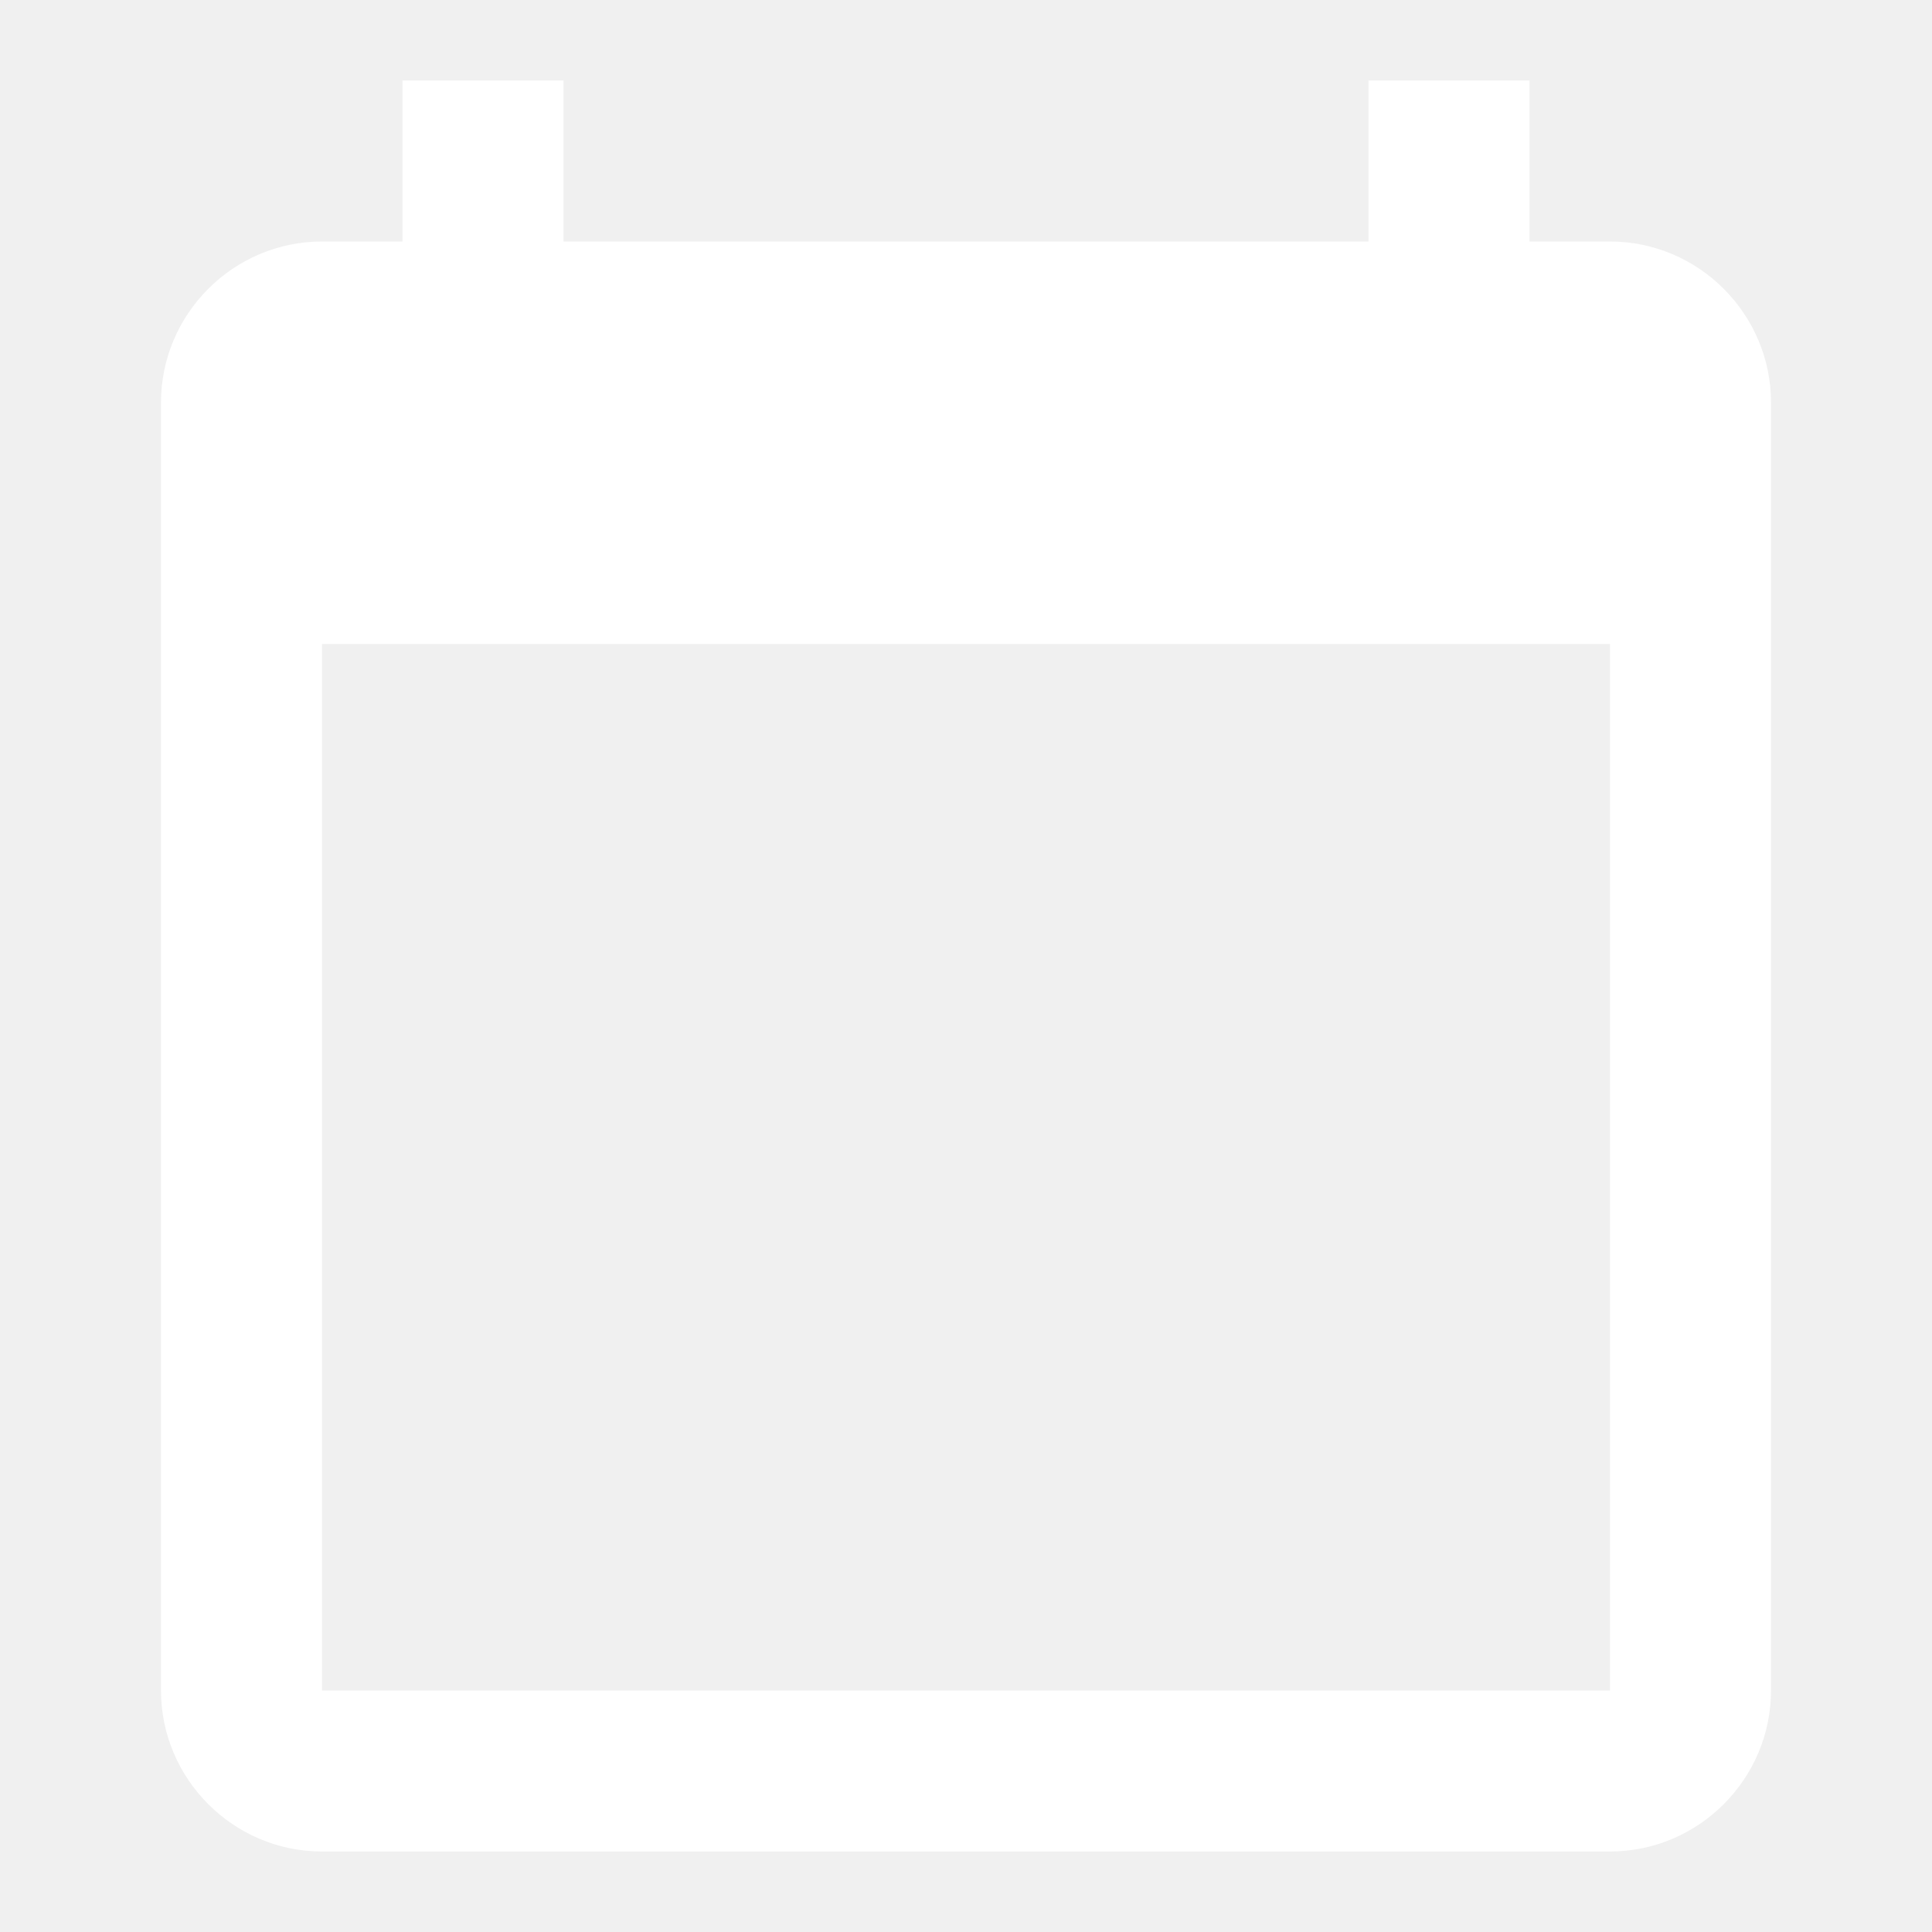
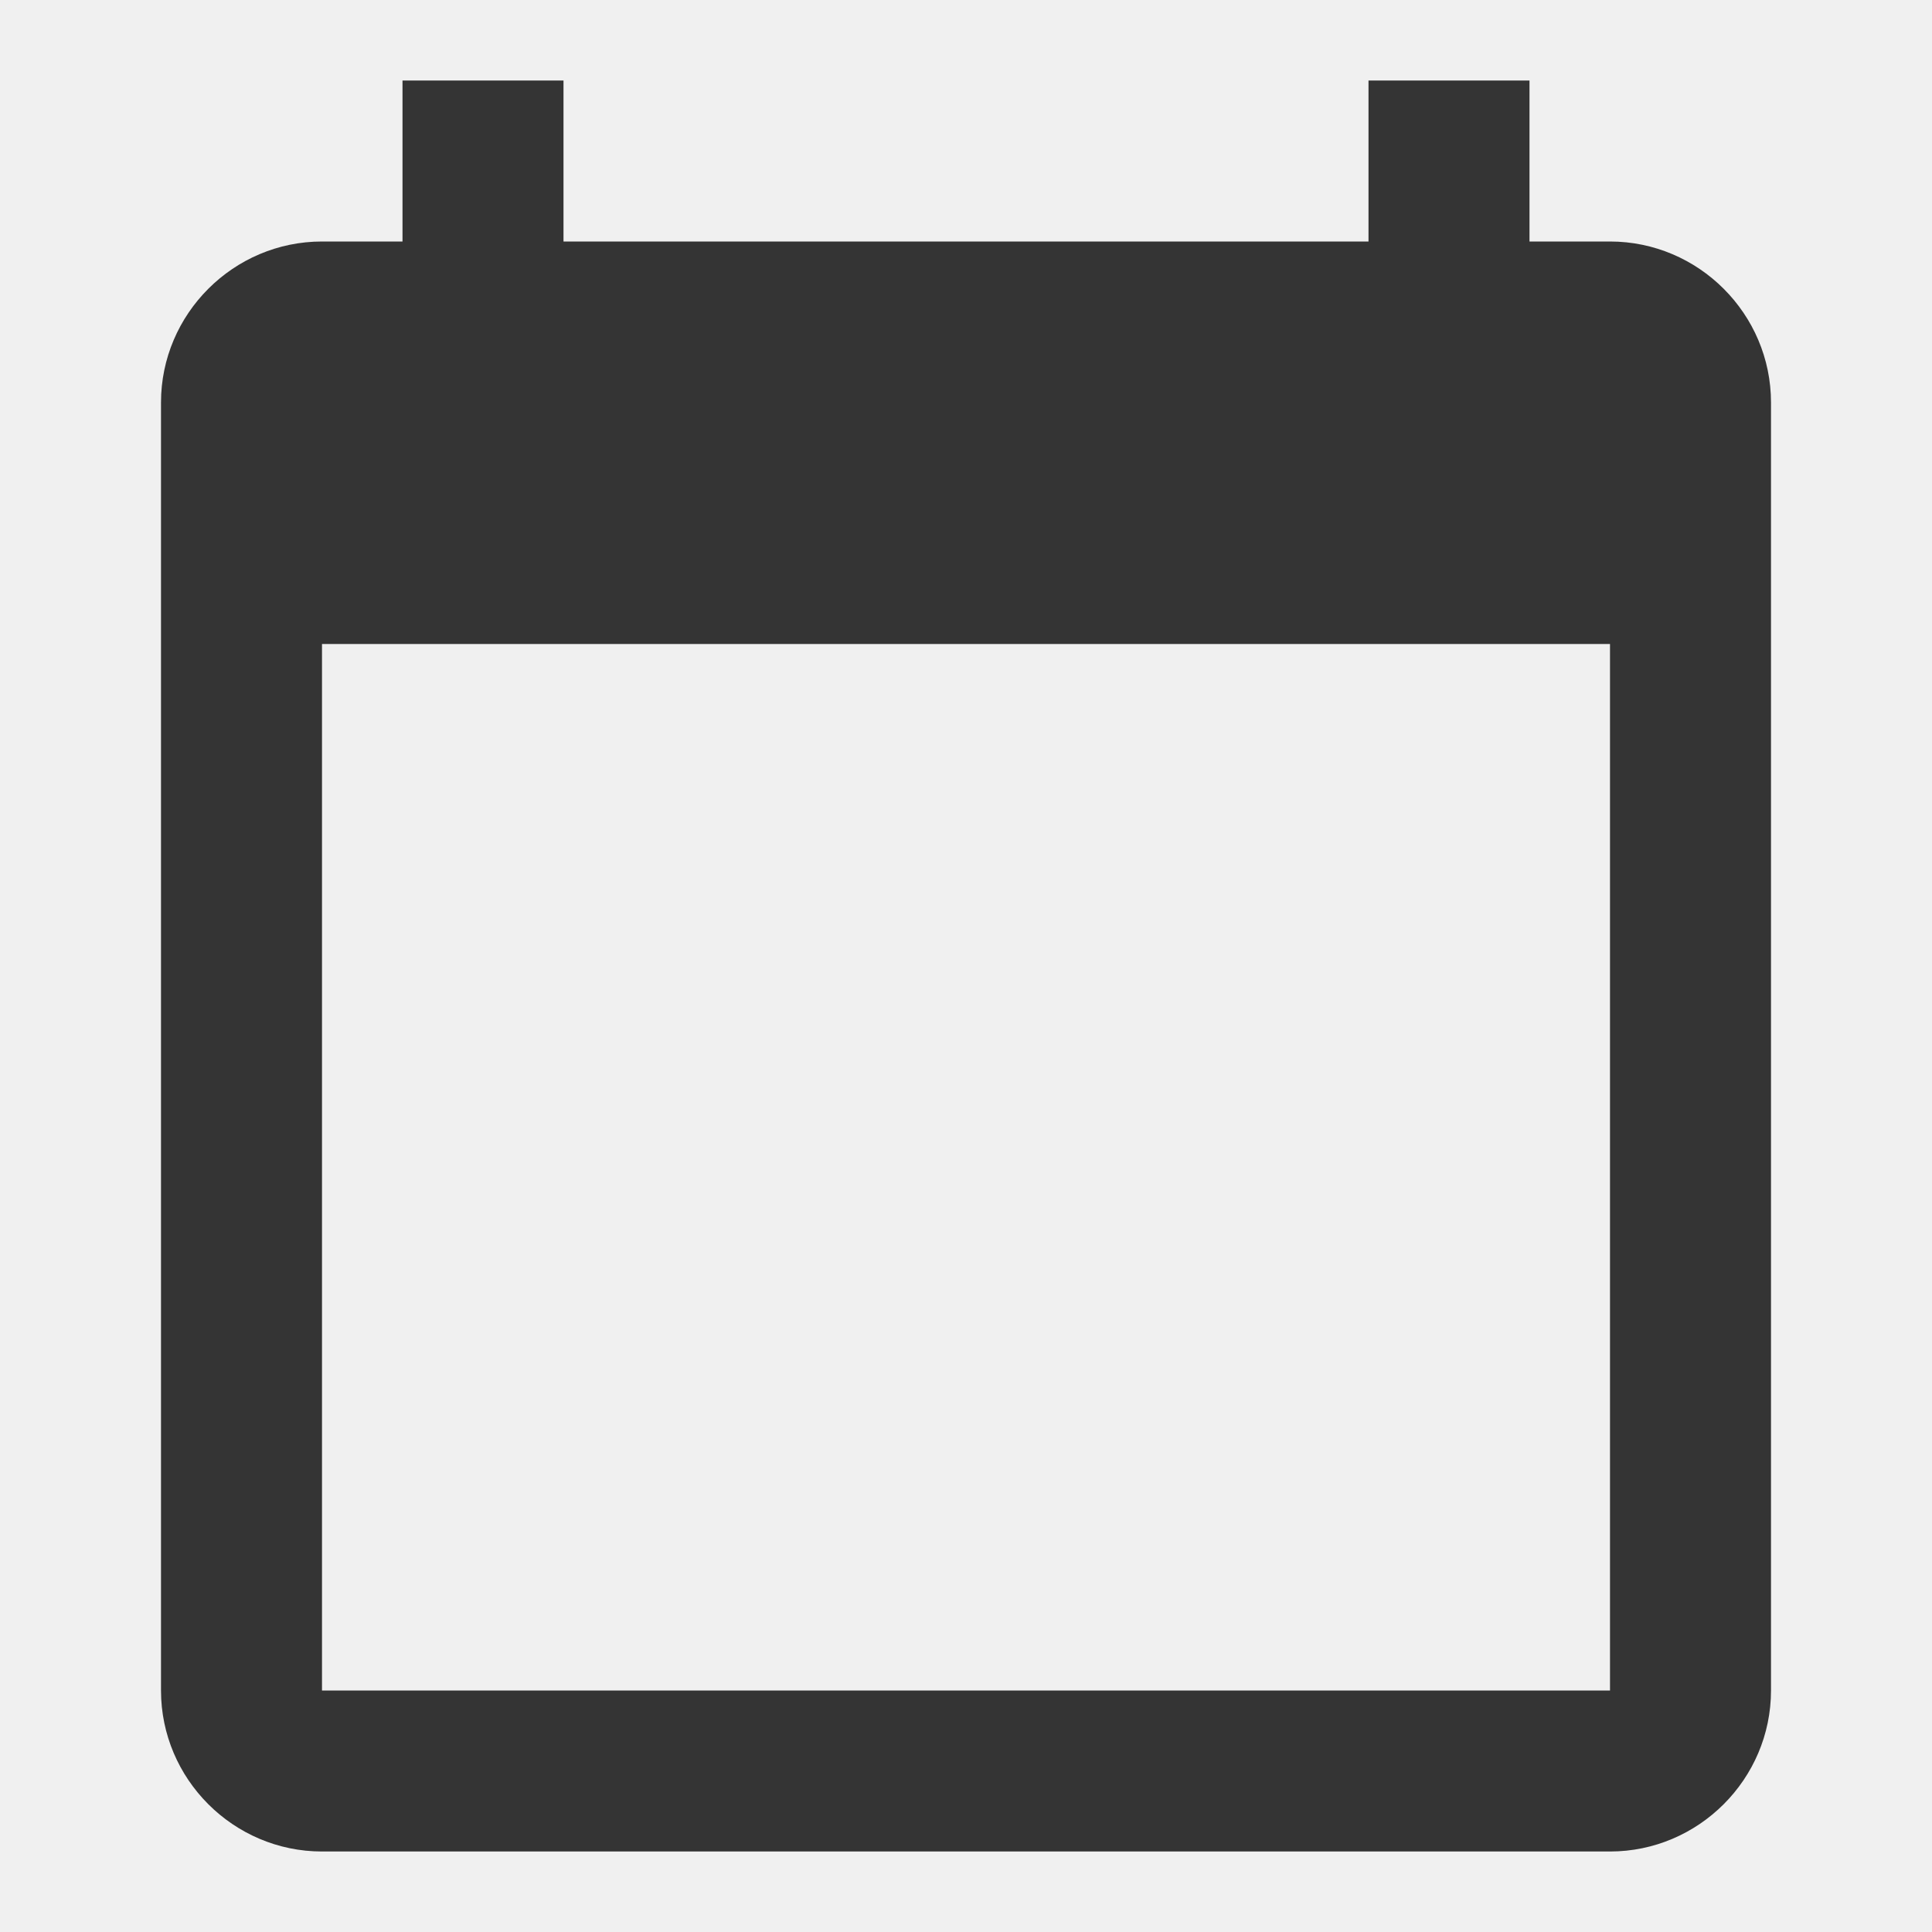
<svg xmlns="http://www.w3.org/2000/svg" width="24" height="24" viewBox="0 0 24 24" fill="none">
-   <path d="M20 3H19V1H17V3H7V1H5V3H4C2.9 3 2 3.9 2 5V21C2 22.1 2.9 23 4 23H20C21.1 23 22 22.1 22 21V5C22 3.9 21.1 3 20 3ZM20 21H4V8H20V21Z" fill="white" />
+   <path d="M20 3H19V1H17V3H7V1H5V3H4C2.9 3 2 3.9 2 5V21C2 22.1 2.9 23 4 23H20C21.1 23 22 22.1 22 21V5C22 3.9 21.1 3 20 3ZM20 21H4V8H20V21Z" fill="#343434" />
</svg>
